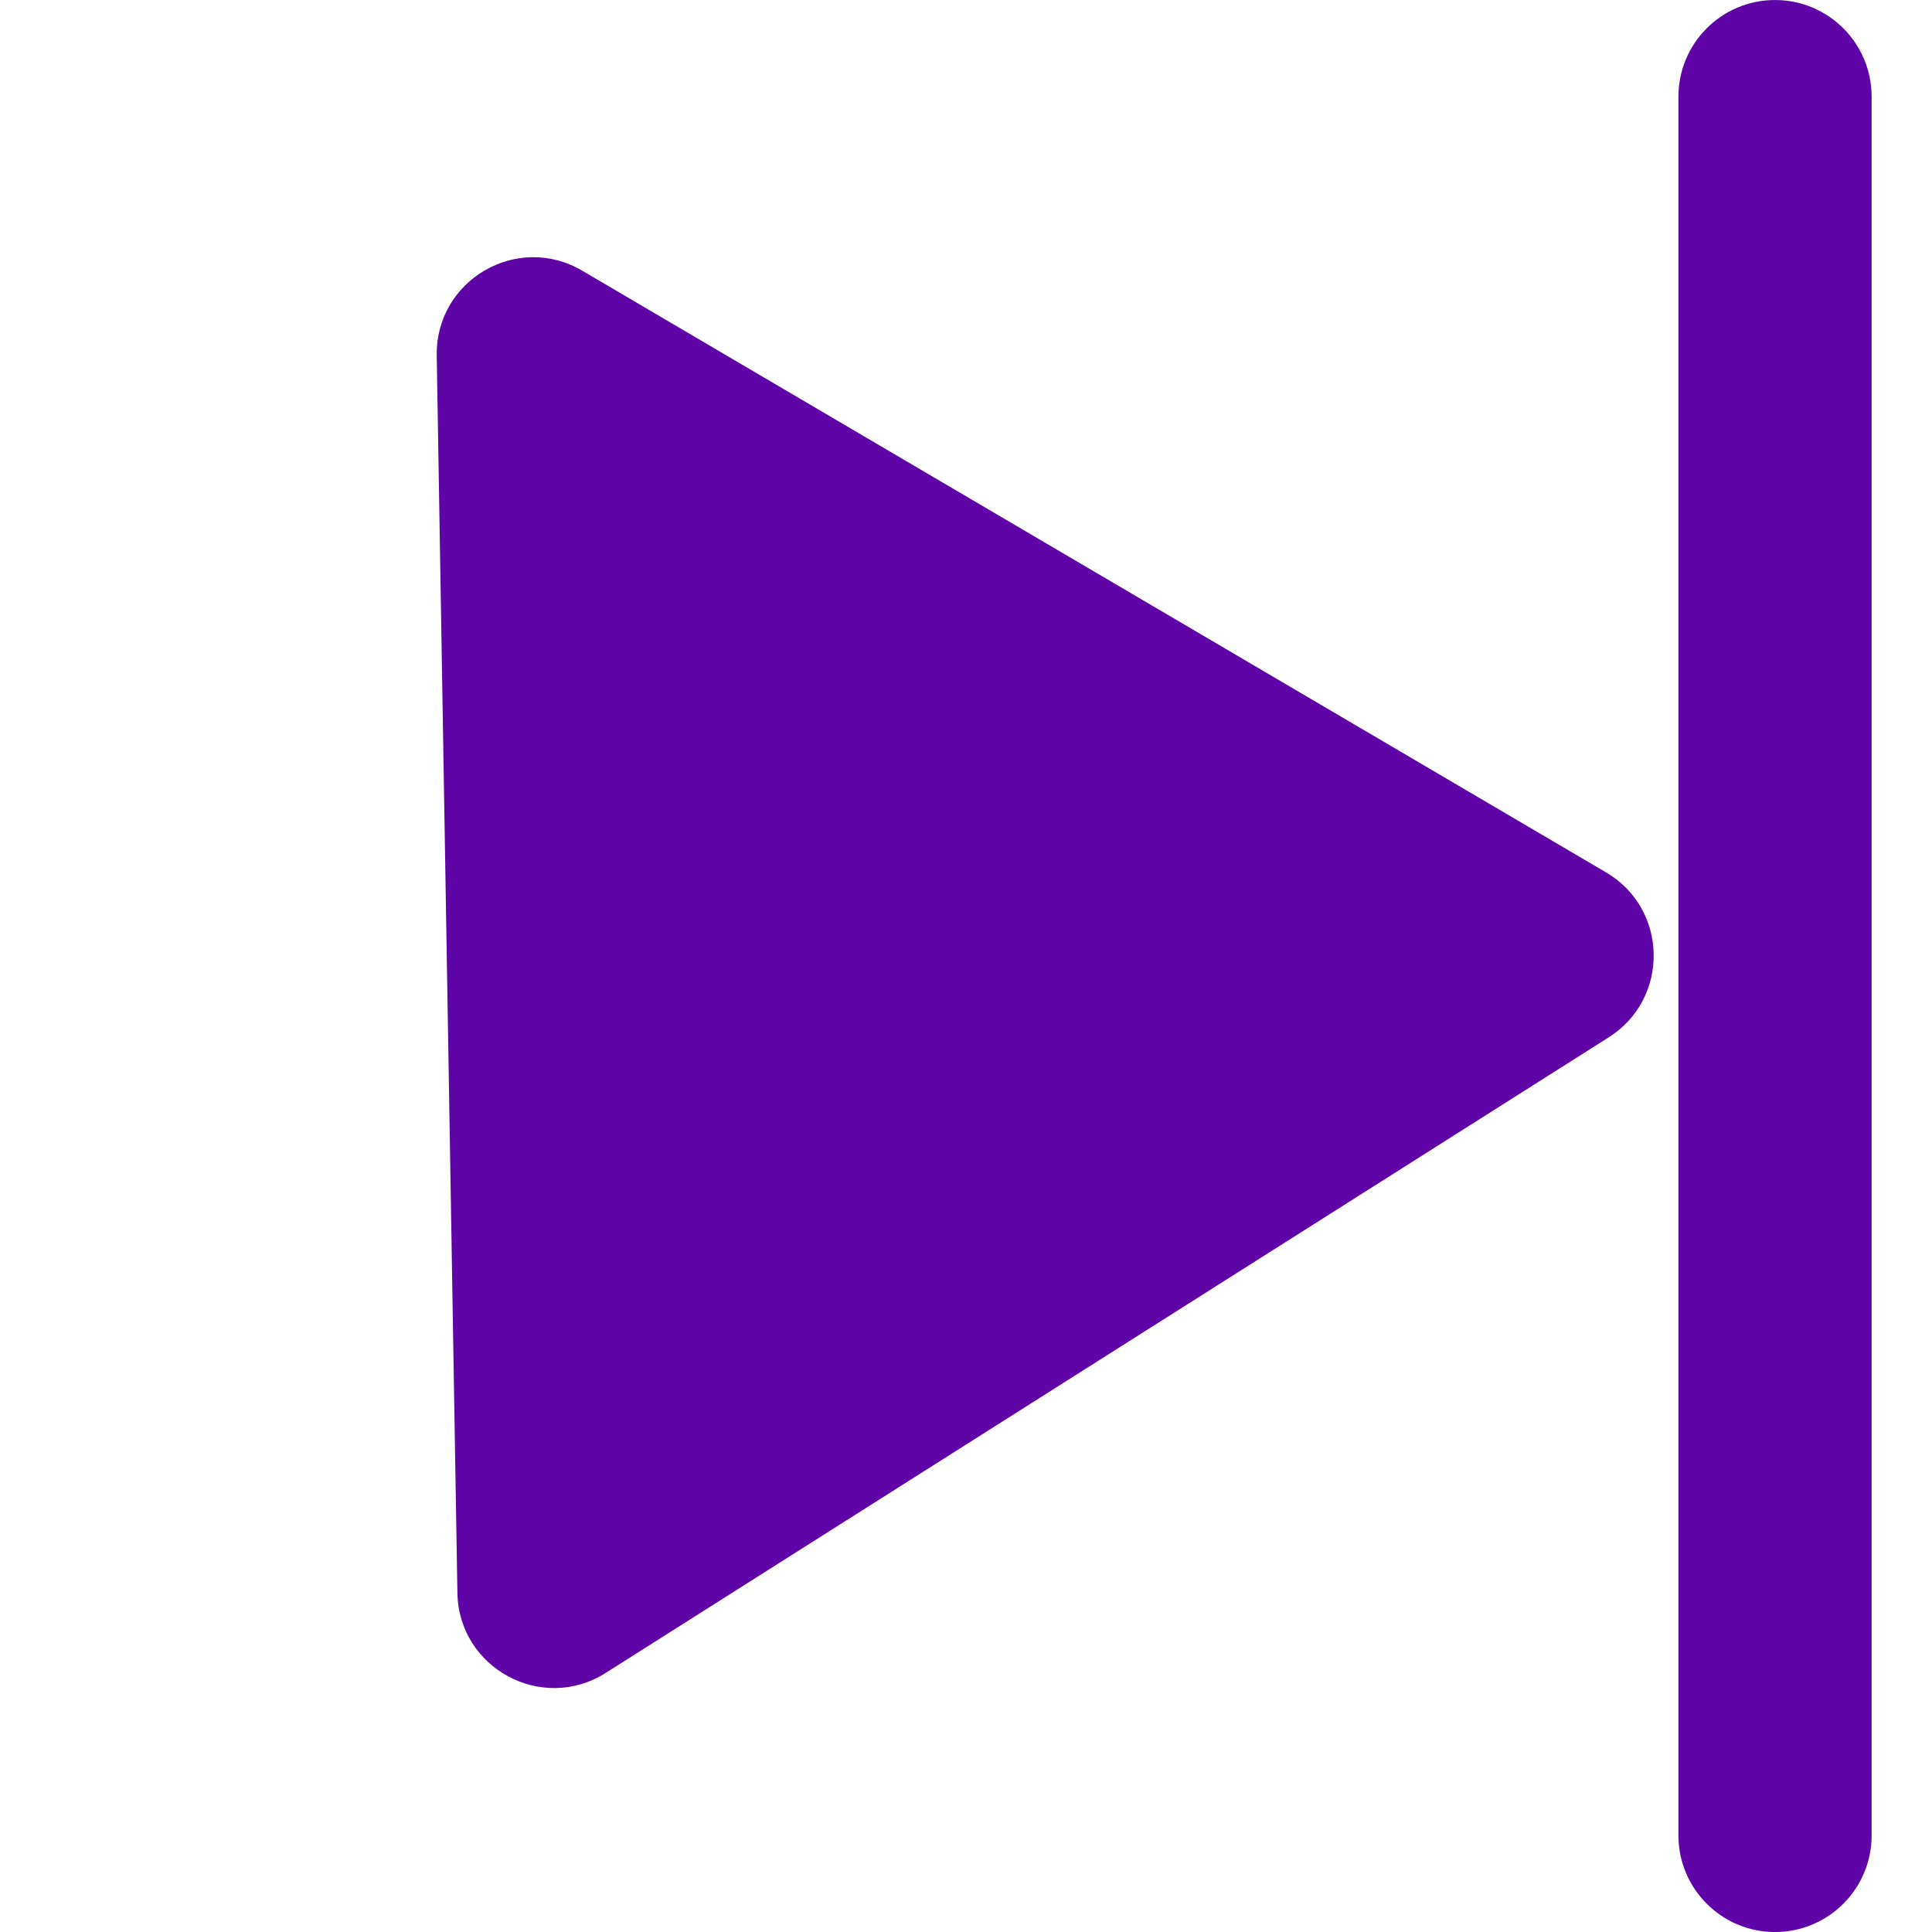
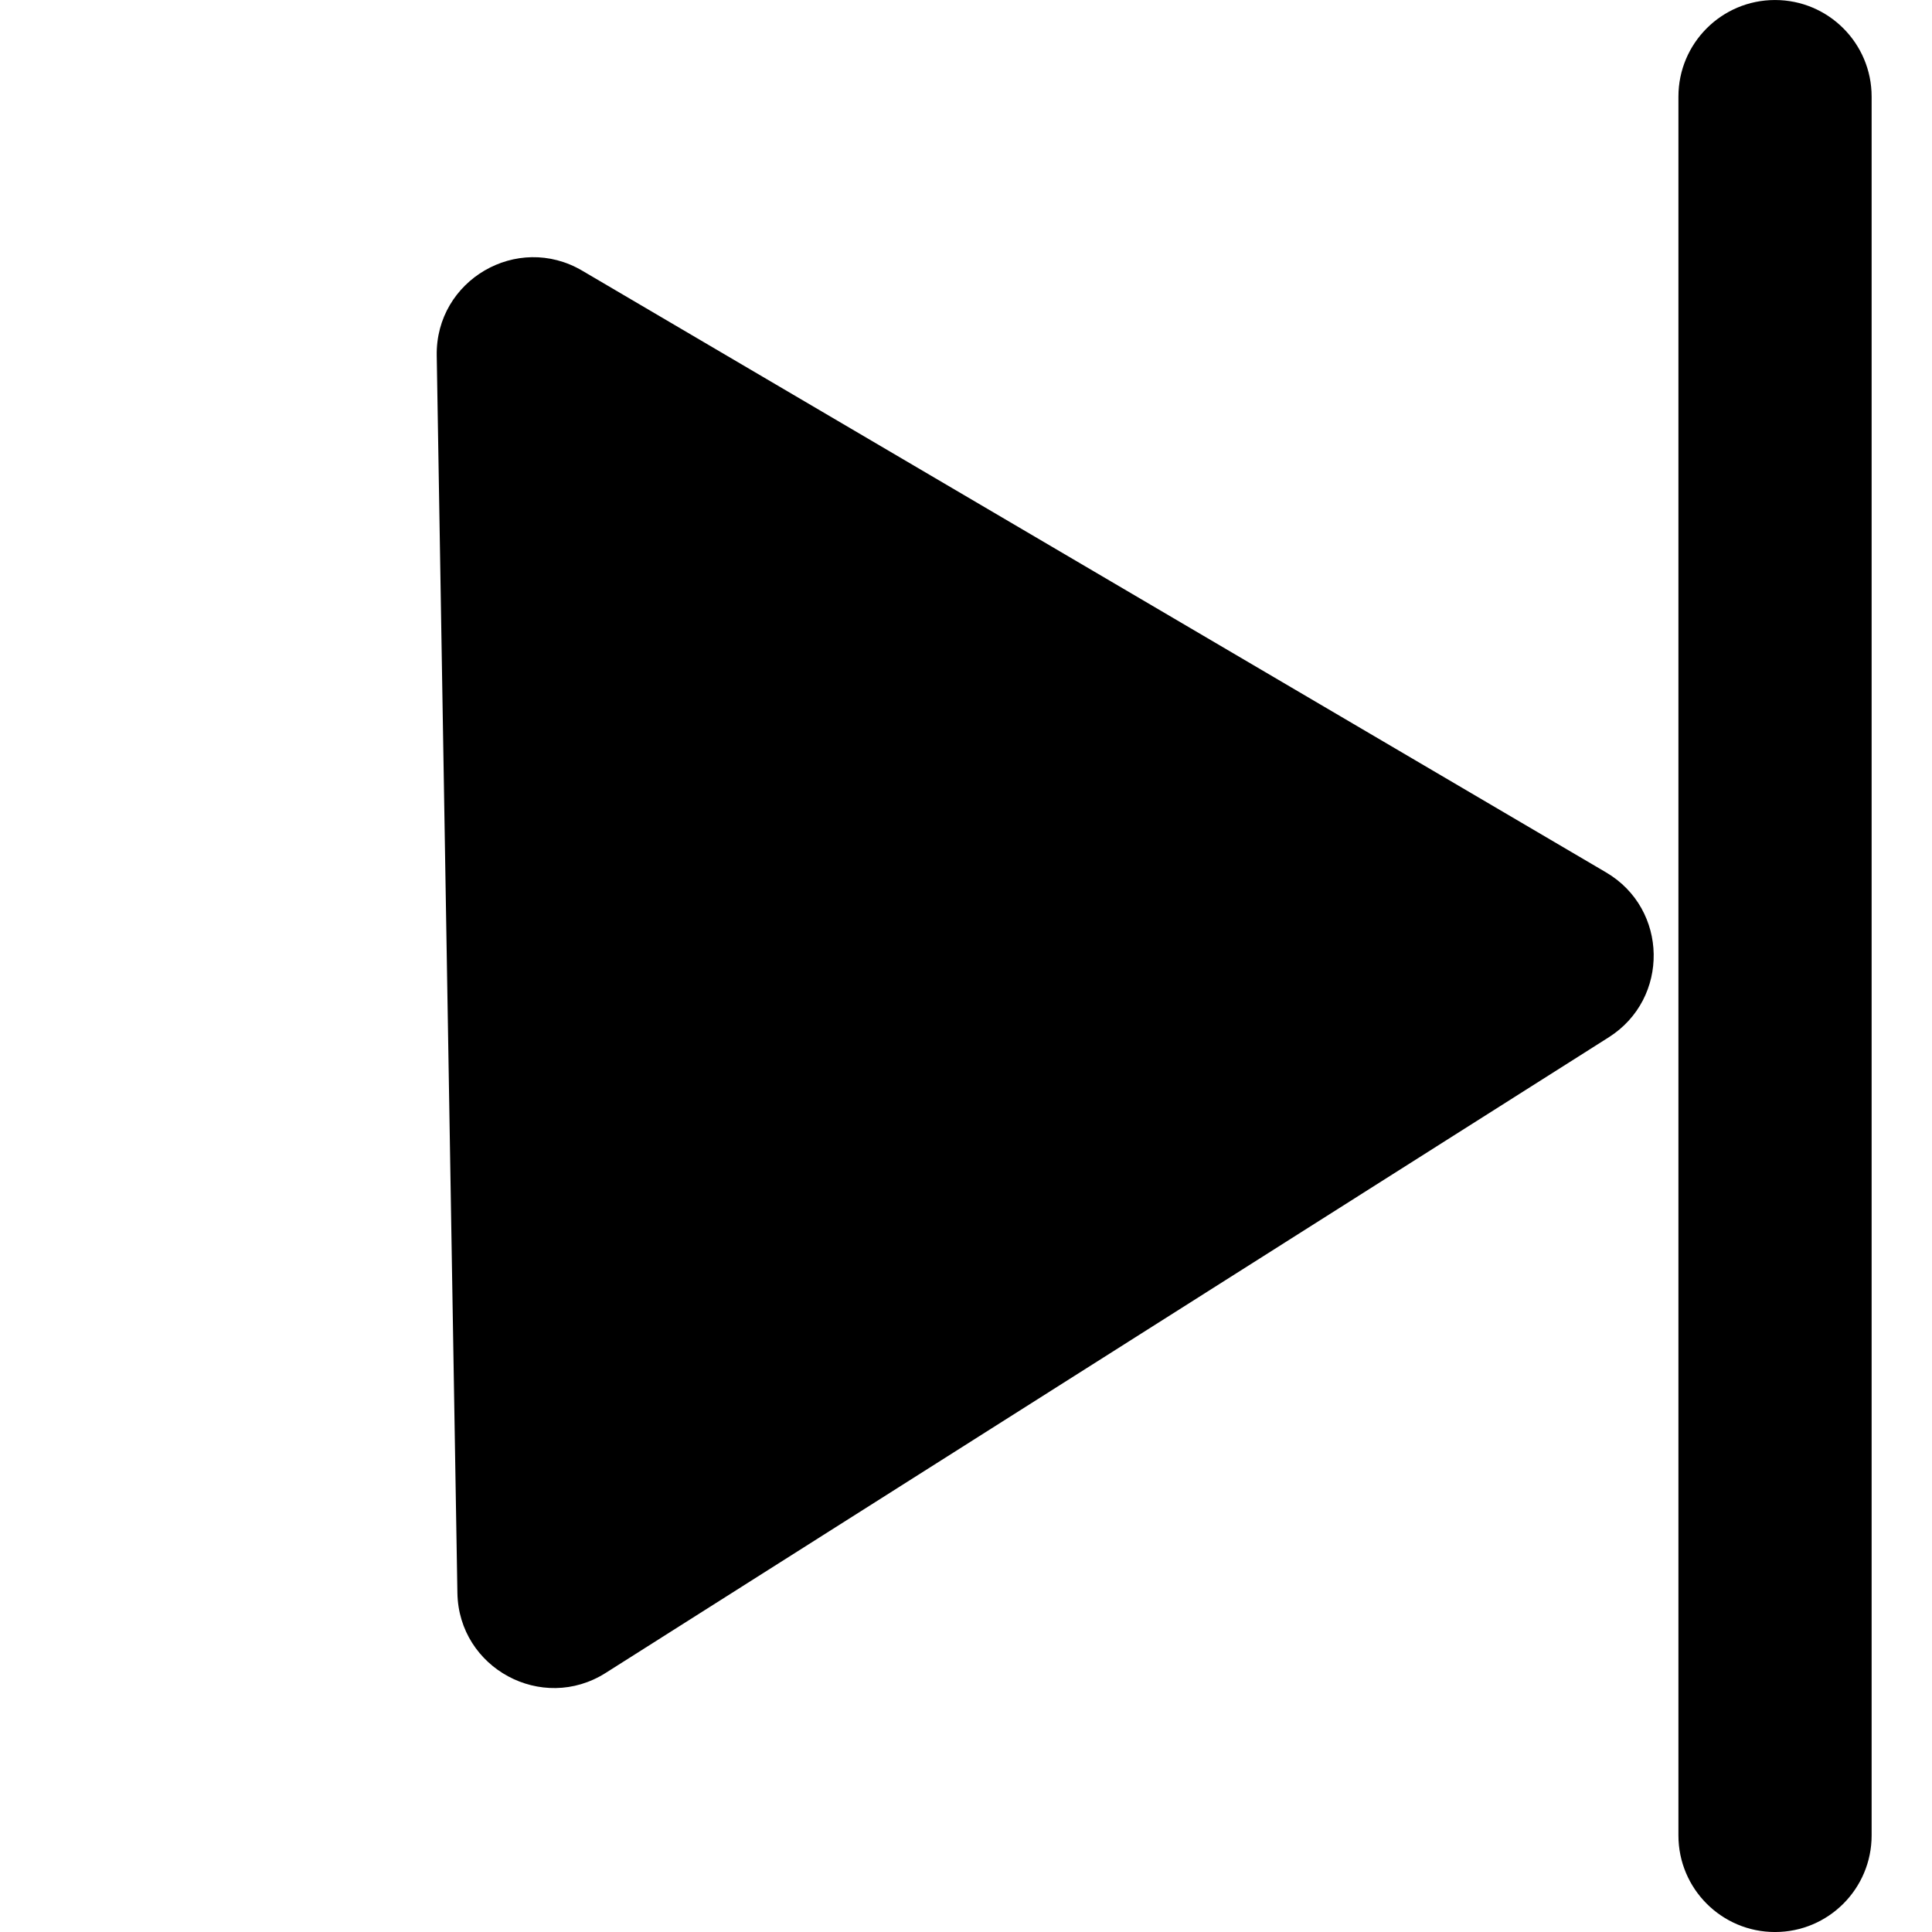
<svg xmlns="http://www.w3.org/2000/svg" width="20" height="20" viewBox="0 0 20 20" fill="none">
-   <rect x="19.375" y="20.001" width="2" height="20" rx="1" transform="rotate(-180 19.375 20.0006)" fill="#5F04A7" />
-   <path d="M16.626 9.031C17.271 9.41 17.286 10.337 16.654 10.738L6.27 17.318C5.611 17.736 4.748 17.27 4.735 16.49L4.521 3.681C4.508 2.9 5.354 2.406 6.027 2.802L16.626 9.031Z" fill="#5F04A7" />
+   <rect x="19.375" y="20.001" width="2" height="20" rx="1" transform="rotate(-180 19.375 20.0006)" fill="#000" />
+   <path d="M16.626 9.031C17.271 9.41 17.286 10.337 16.654 10.738L6.27 17.318C5.611 17.736 4.748 17.27 4.735 16.49L4.521 3.681C4.508 2.9 5.354 2.406 6.027 2.802L16.626 9.031Z" fill="#000" />
</svg>
